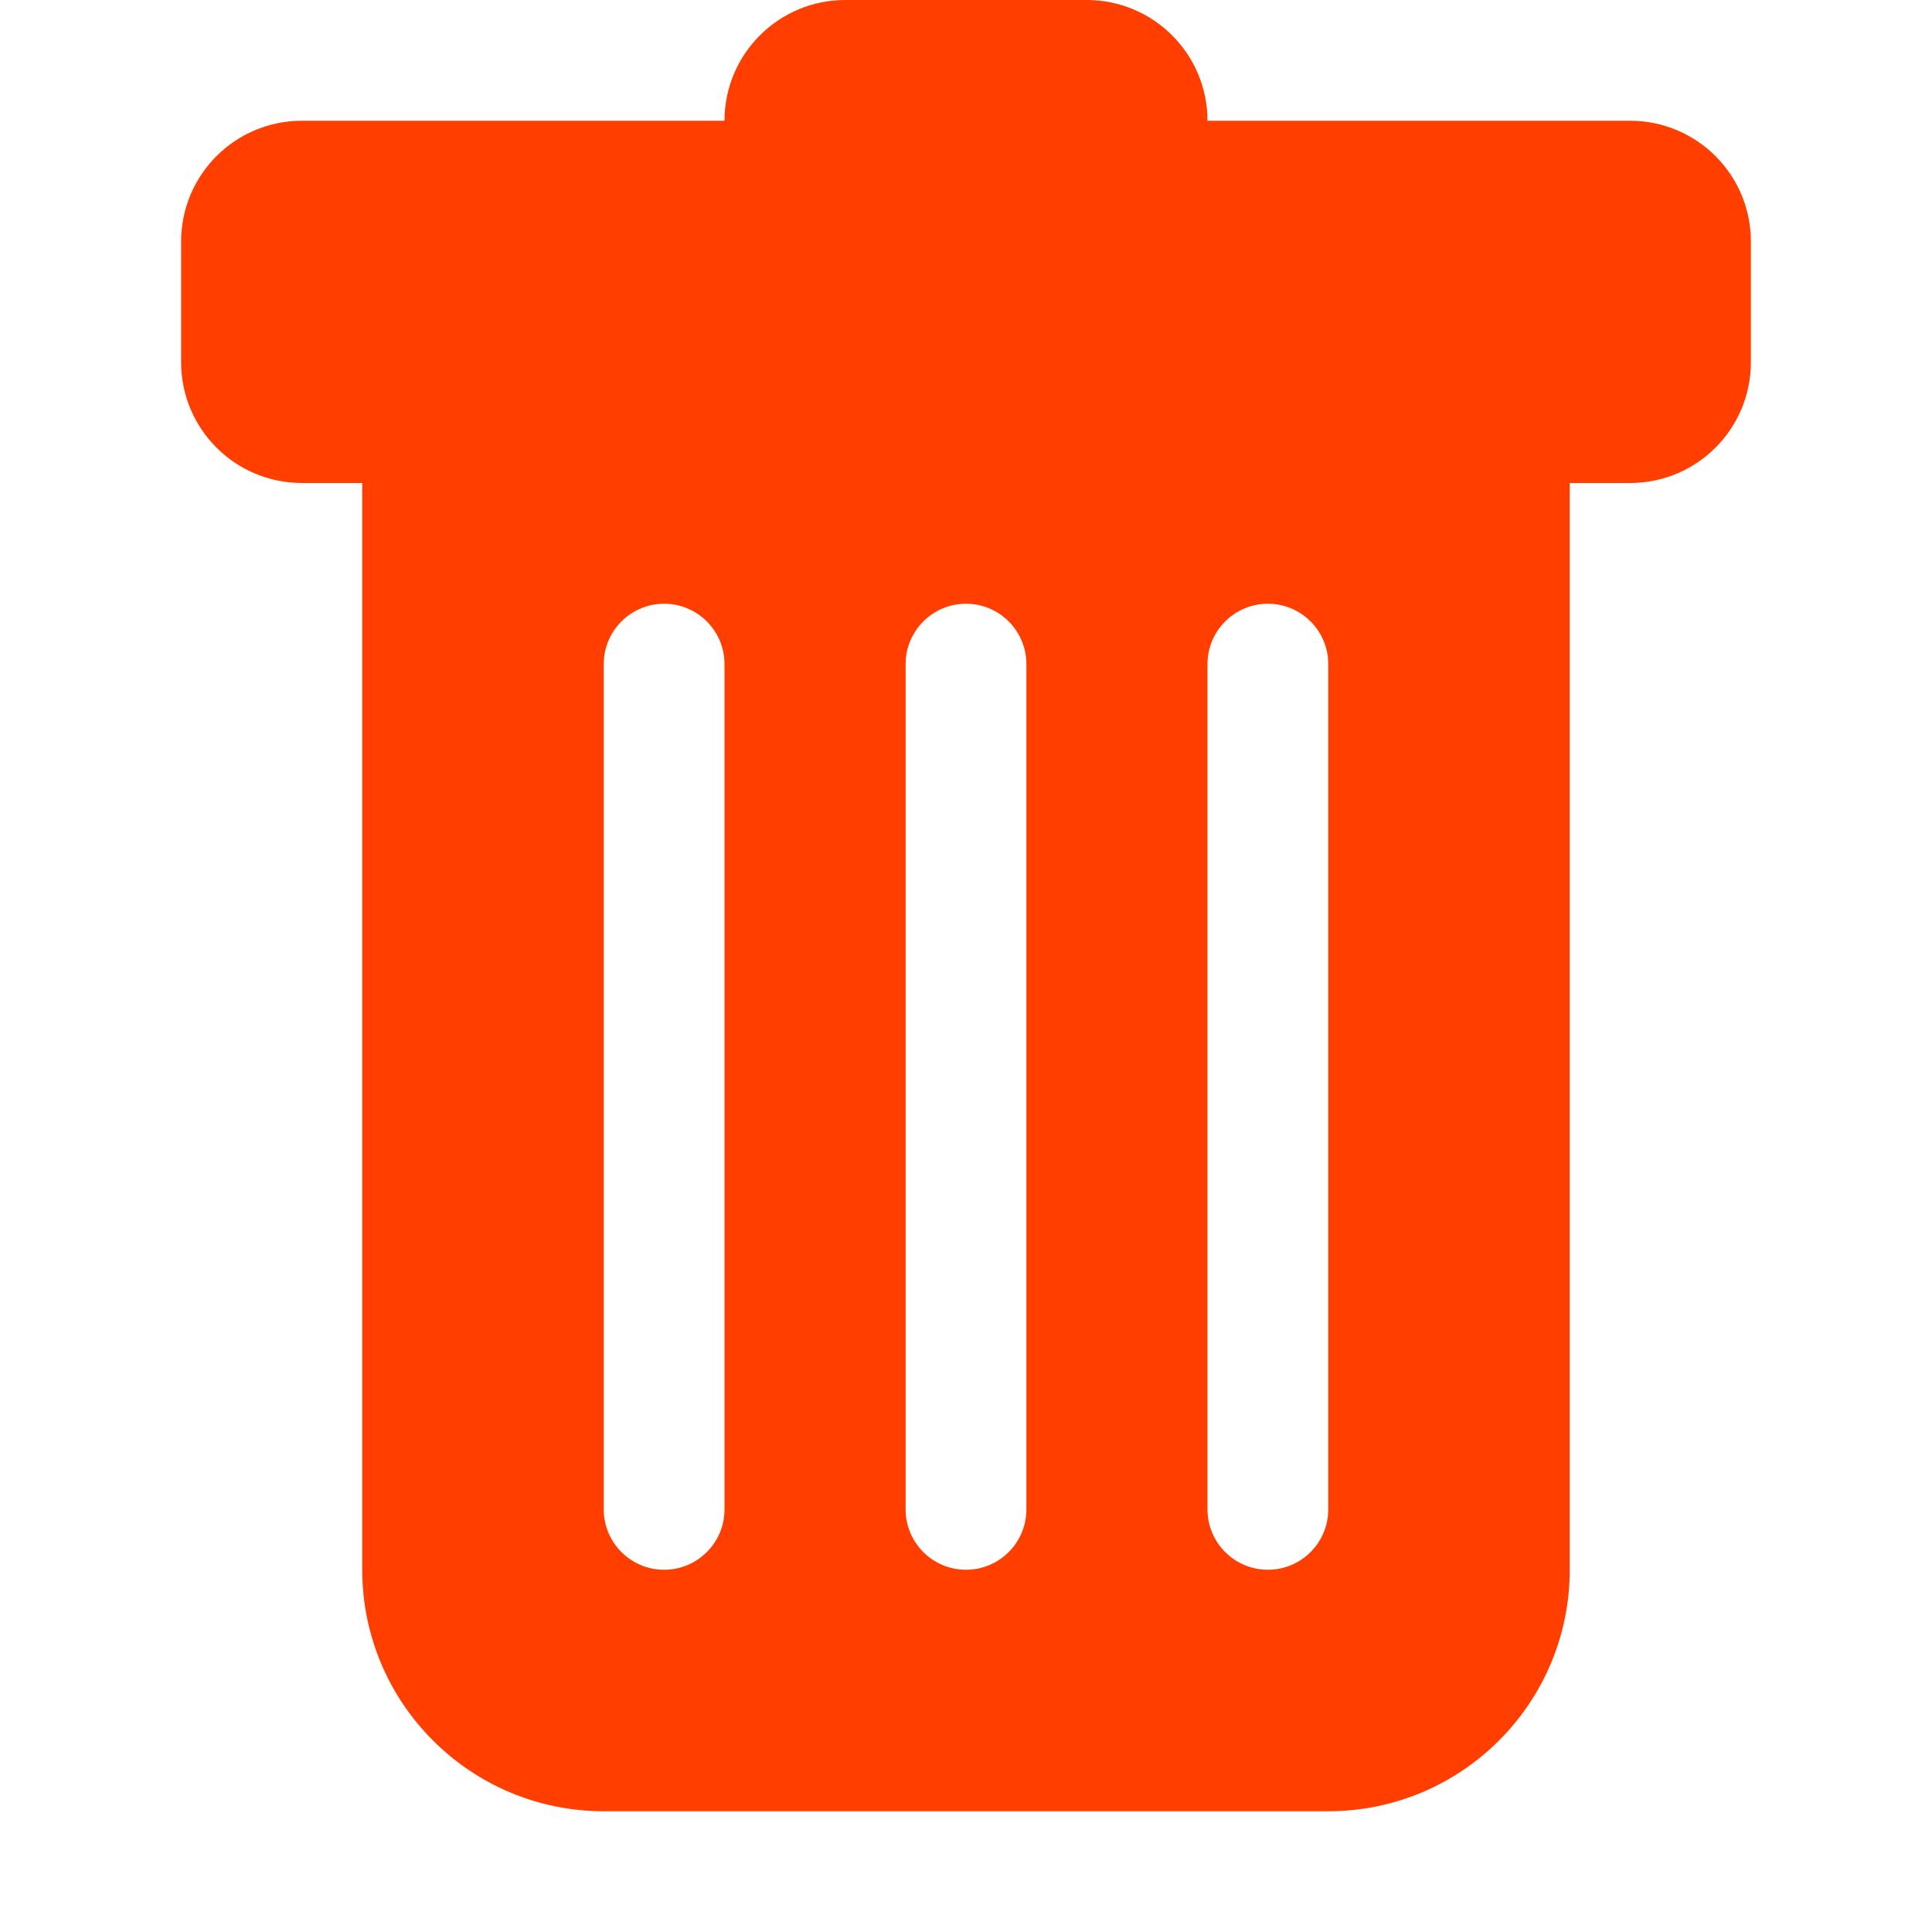
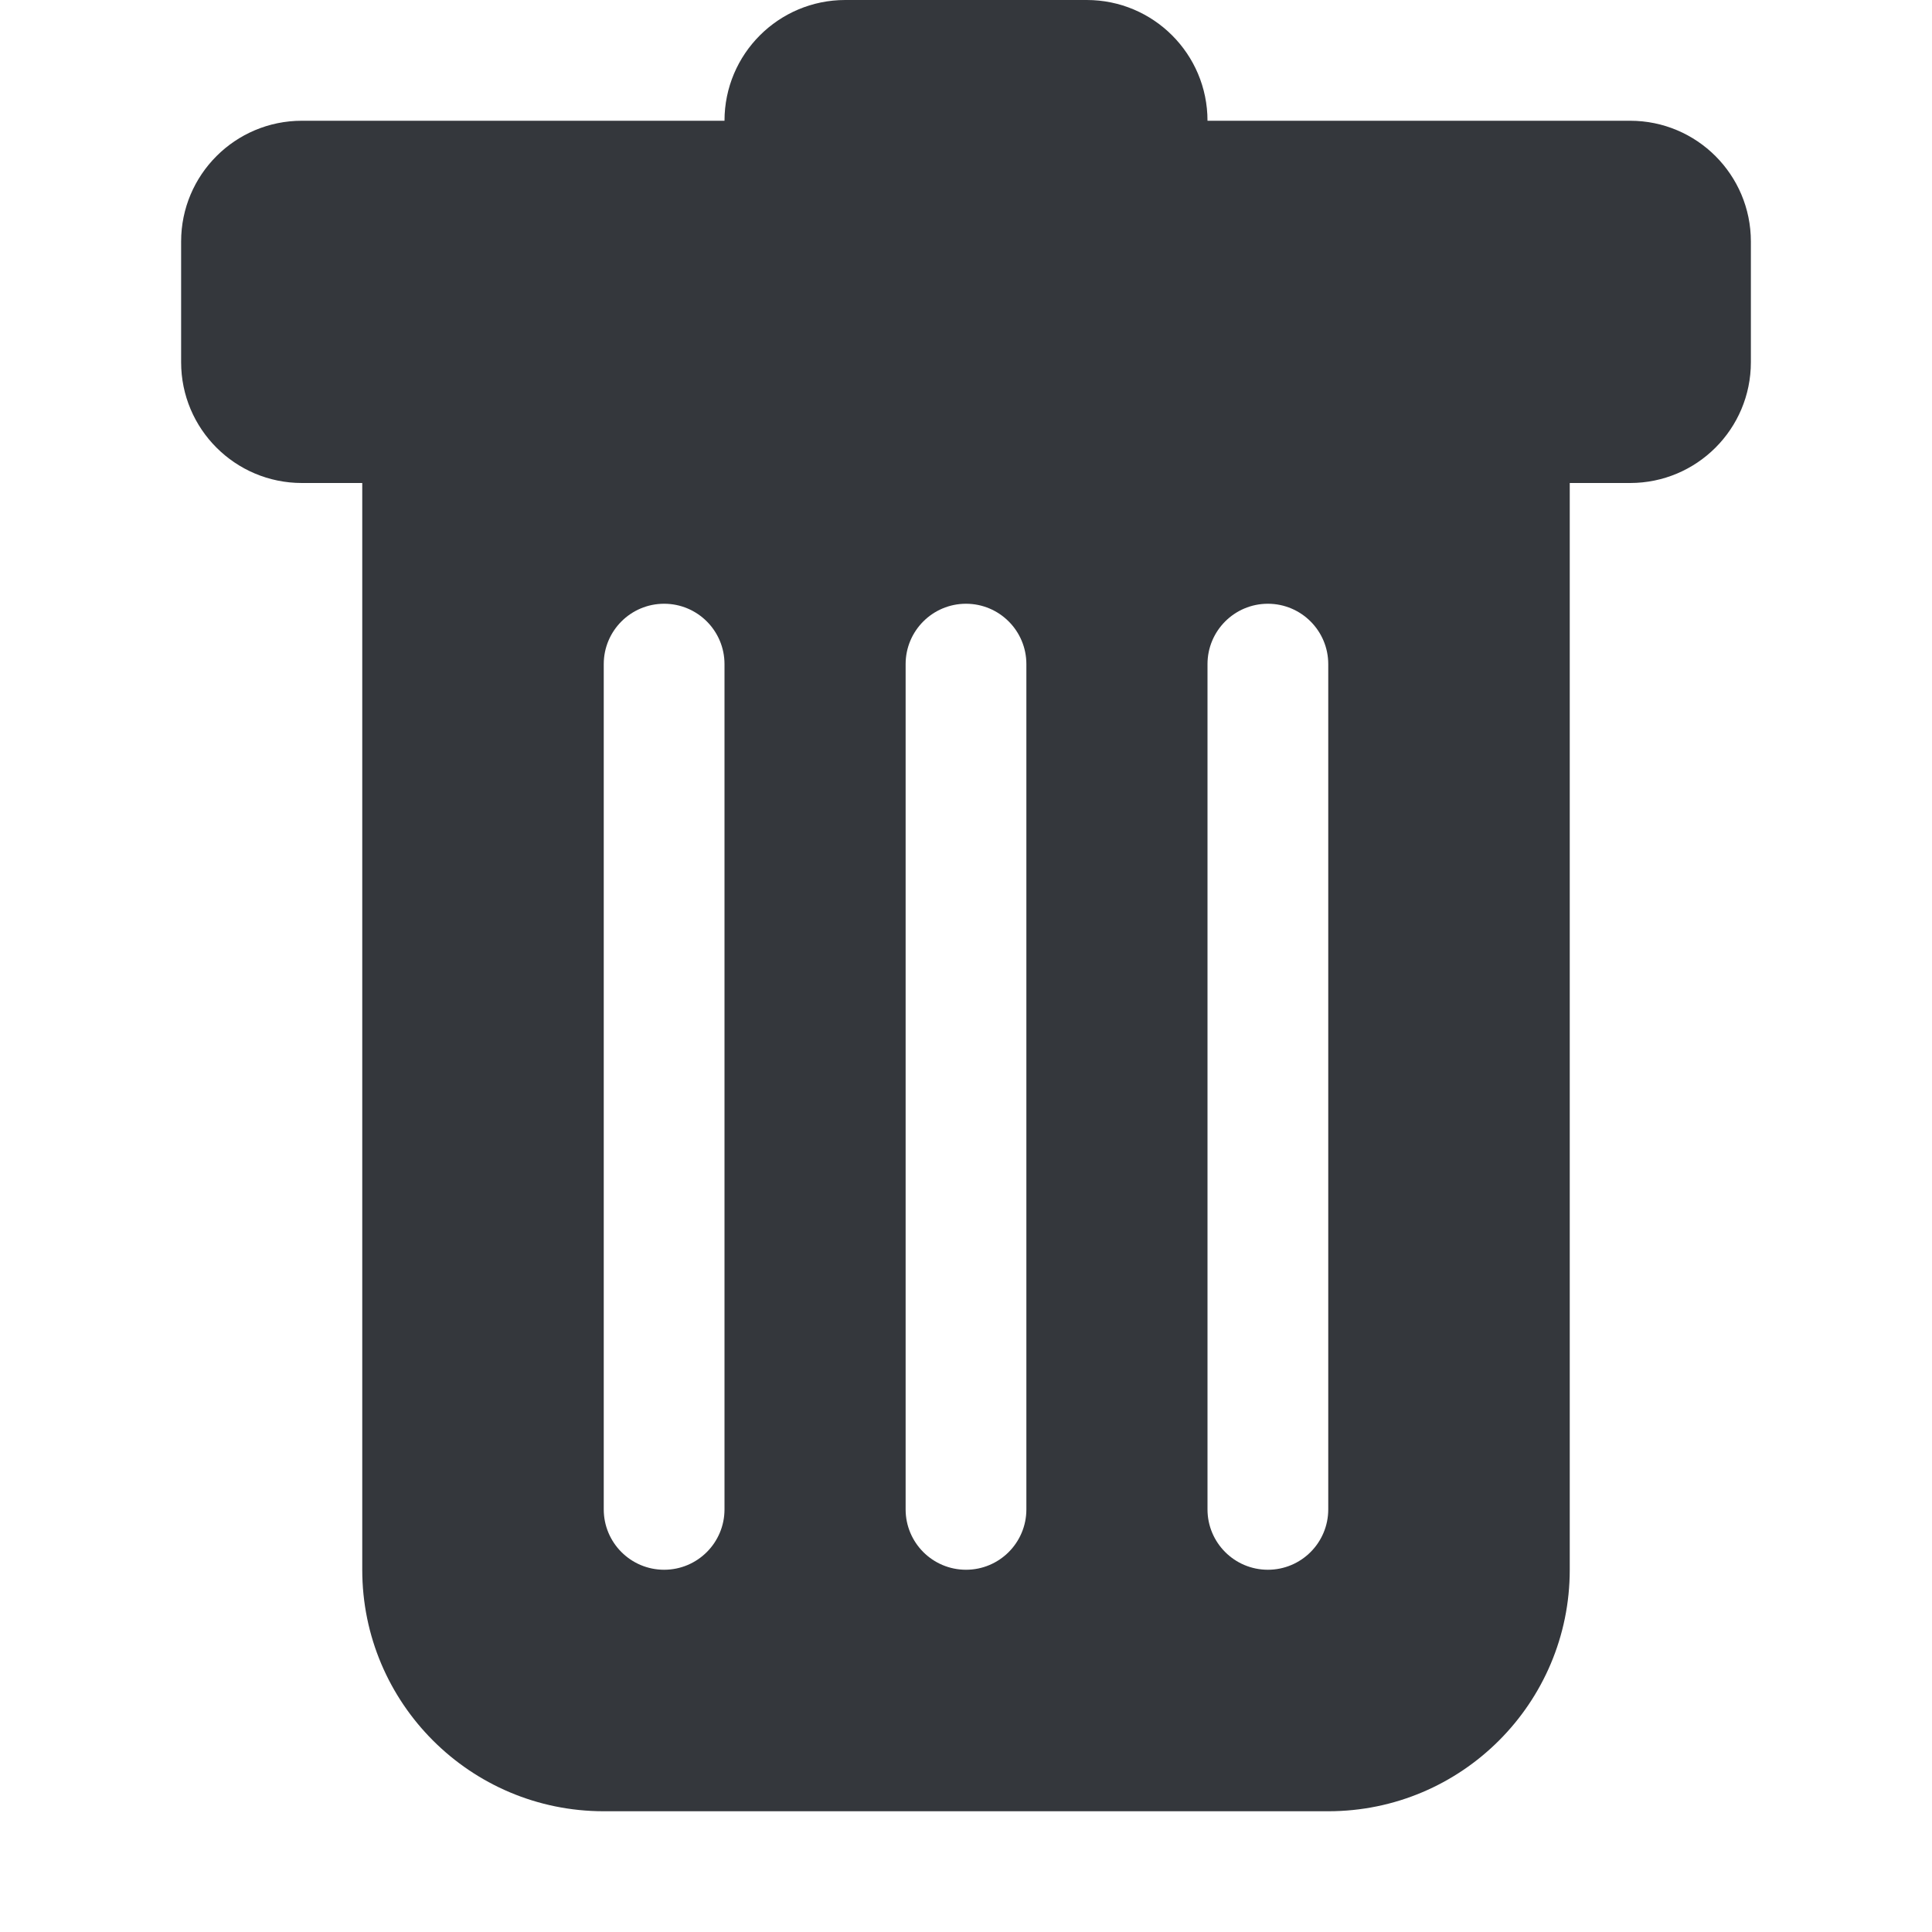
<svg xmlns="http://www.w3.org/2000/svg" width="21" height="21" fill="currentColor" class="bi bi-trash-fill" viewBox="0 0 16 16">
-   <path fill="#ff3e00" d="M2.5 1a1 1 0 0 0-1 1v1a1 1 0 0 0 1 1H3v9a2 2 0 0 0 2 2h6a2 2 0 0 0 2-2V4h.5a1 1 0 0 0 1-1V2a1 1 0 0 0-1-1H10a1 1 0 0 0-1-1H7a1 1 0 0 0-1 1H2.5zm3 4a.5.5 0 0 1 .5.5v7a.5.5 0 0 1-1 0v-7a.5.5 0 0 1 .5-.5zM8 5a.5.5 0 0 1 .5.5v7a.5.5 0 0 1-1 0v-7A.5.5 0 0 1 8 5zm3 .5v7a.5.5 0 0 1-1 0v-7a.5.5 0 0 1 1 0z" />
+   <path fill="#34373c" d="M2.5 1a1 1 0 0 0-1 1v1a1 1 0 0 0 1 1H3v9a2 2 0 0 0 2 2h6a2 2 0 0 0 2-2V4h.5a1 1 0 0 0 1-1V2a1 1 0 0 0-1-1H10a1 1 0 0 0-1-1H7a1 1 0 0 0-1 1H2.5zm3 4a.5.5 0 0 1 .5.5v7a.5.5 0 0 1-1 0v-7a.5.5 0 0 1 .5-.5zM8 5a.5.5 0 0 1 .5.5v7a.5.5 0 0 1-1 0v-7A.5.5 0 0 1 8 5zm3 .5v7a.5.5 0 0 1-1 0v-7a.5.5 0 0 1 1 0z" />
</svg>
